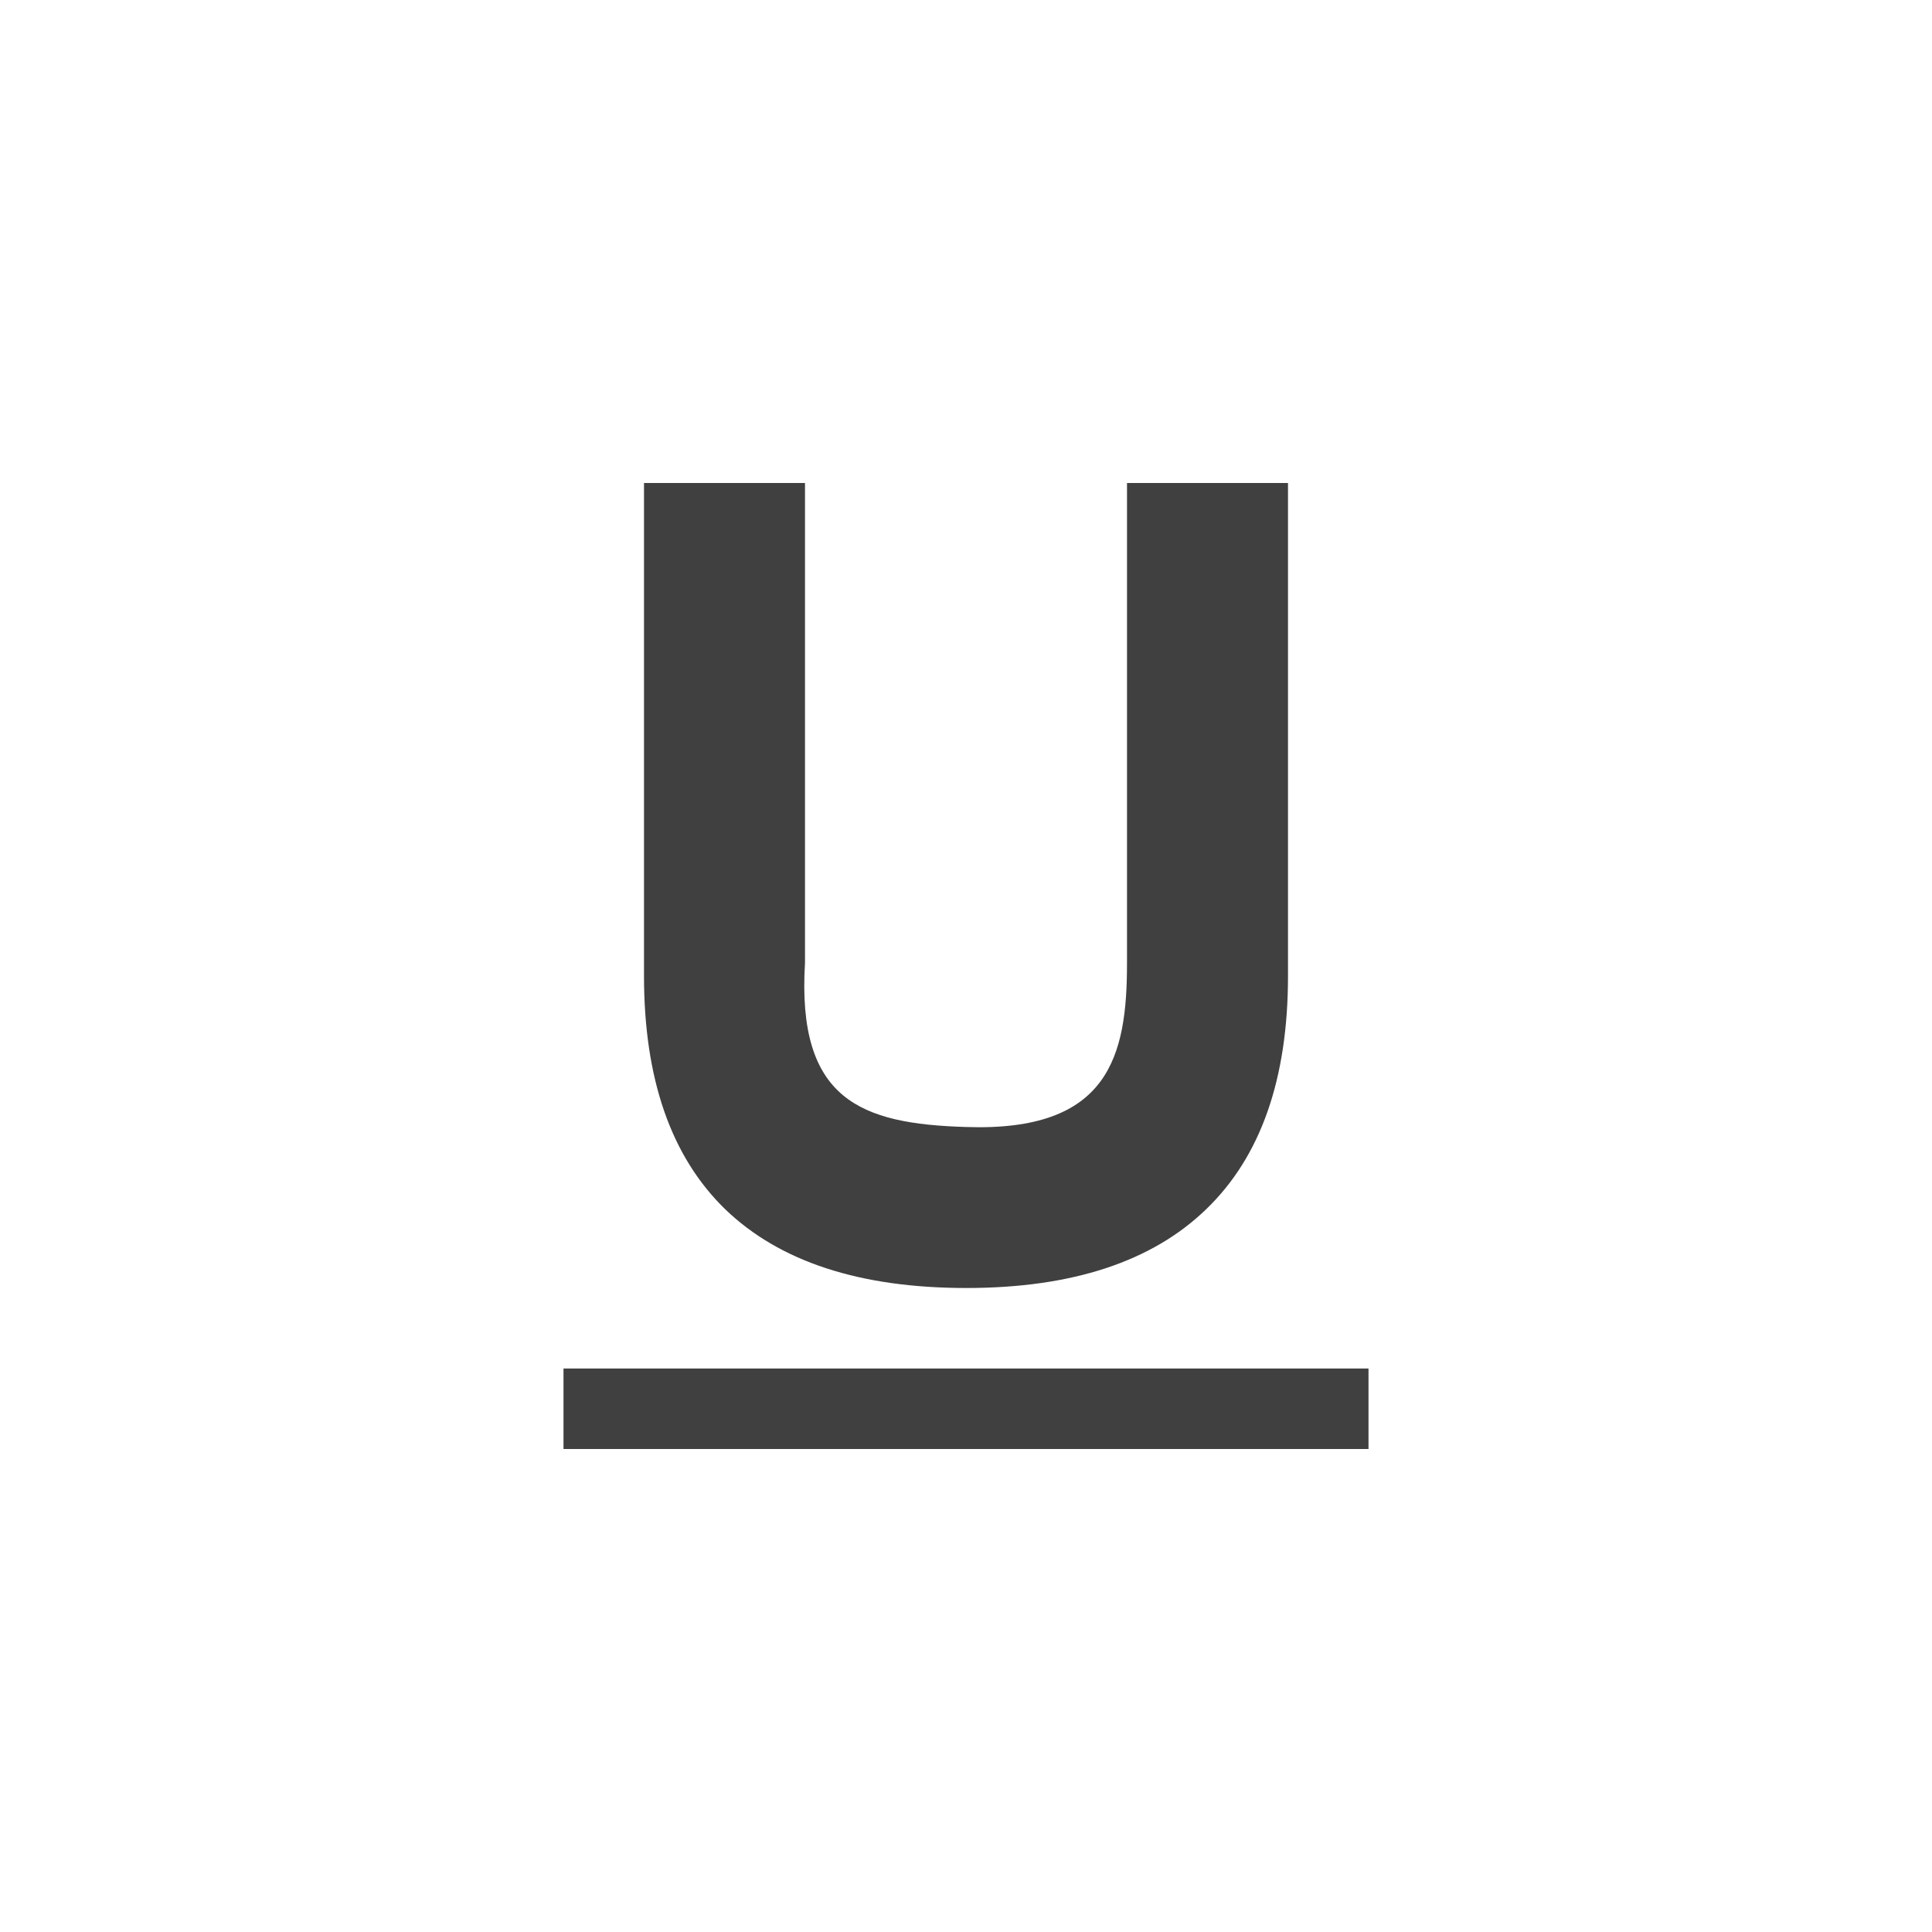
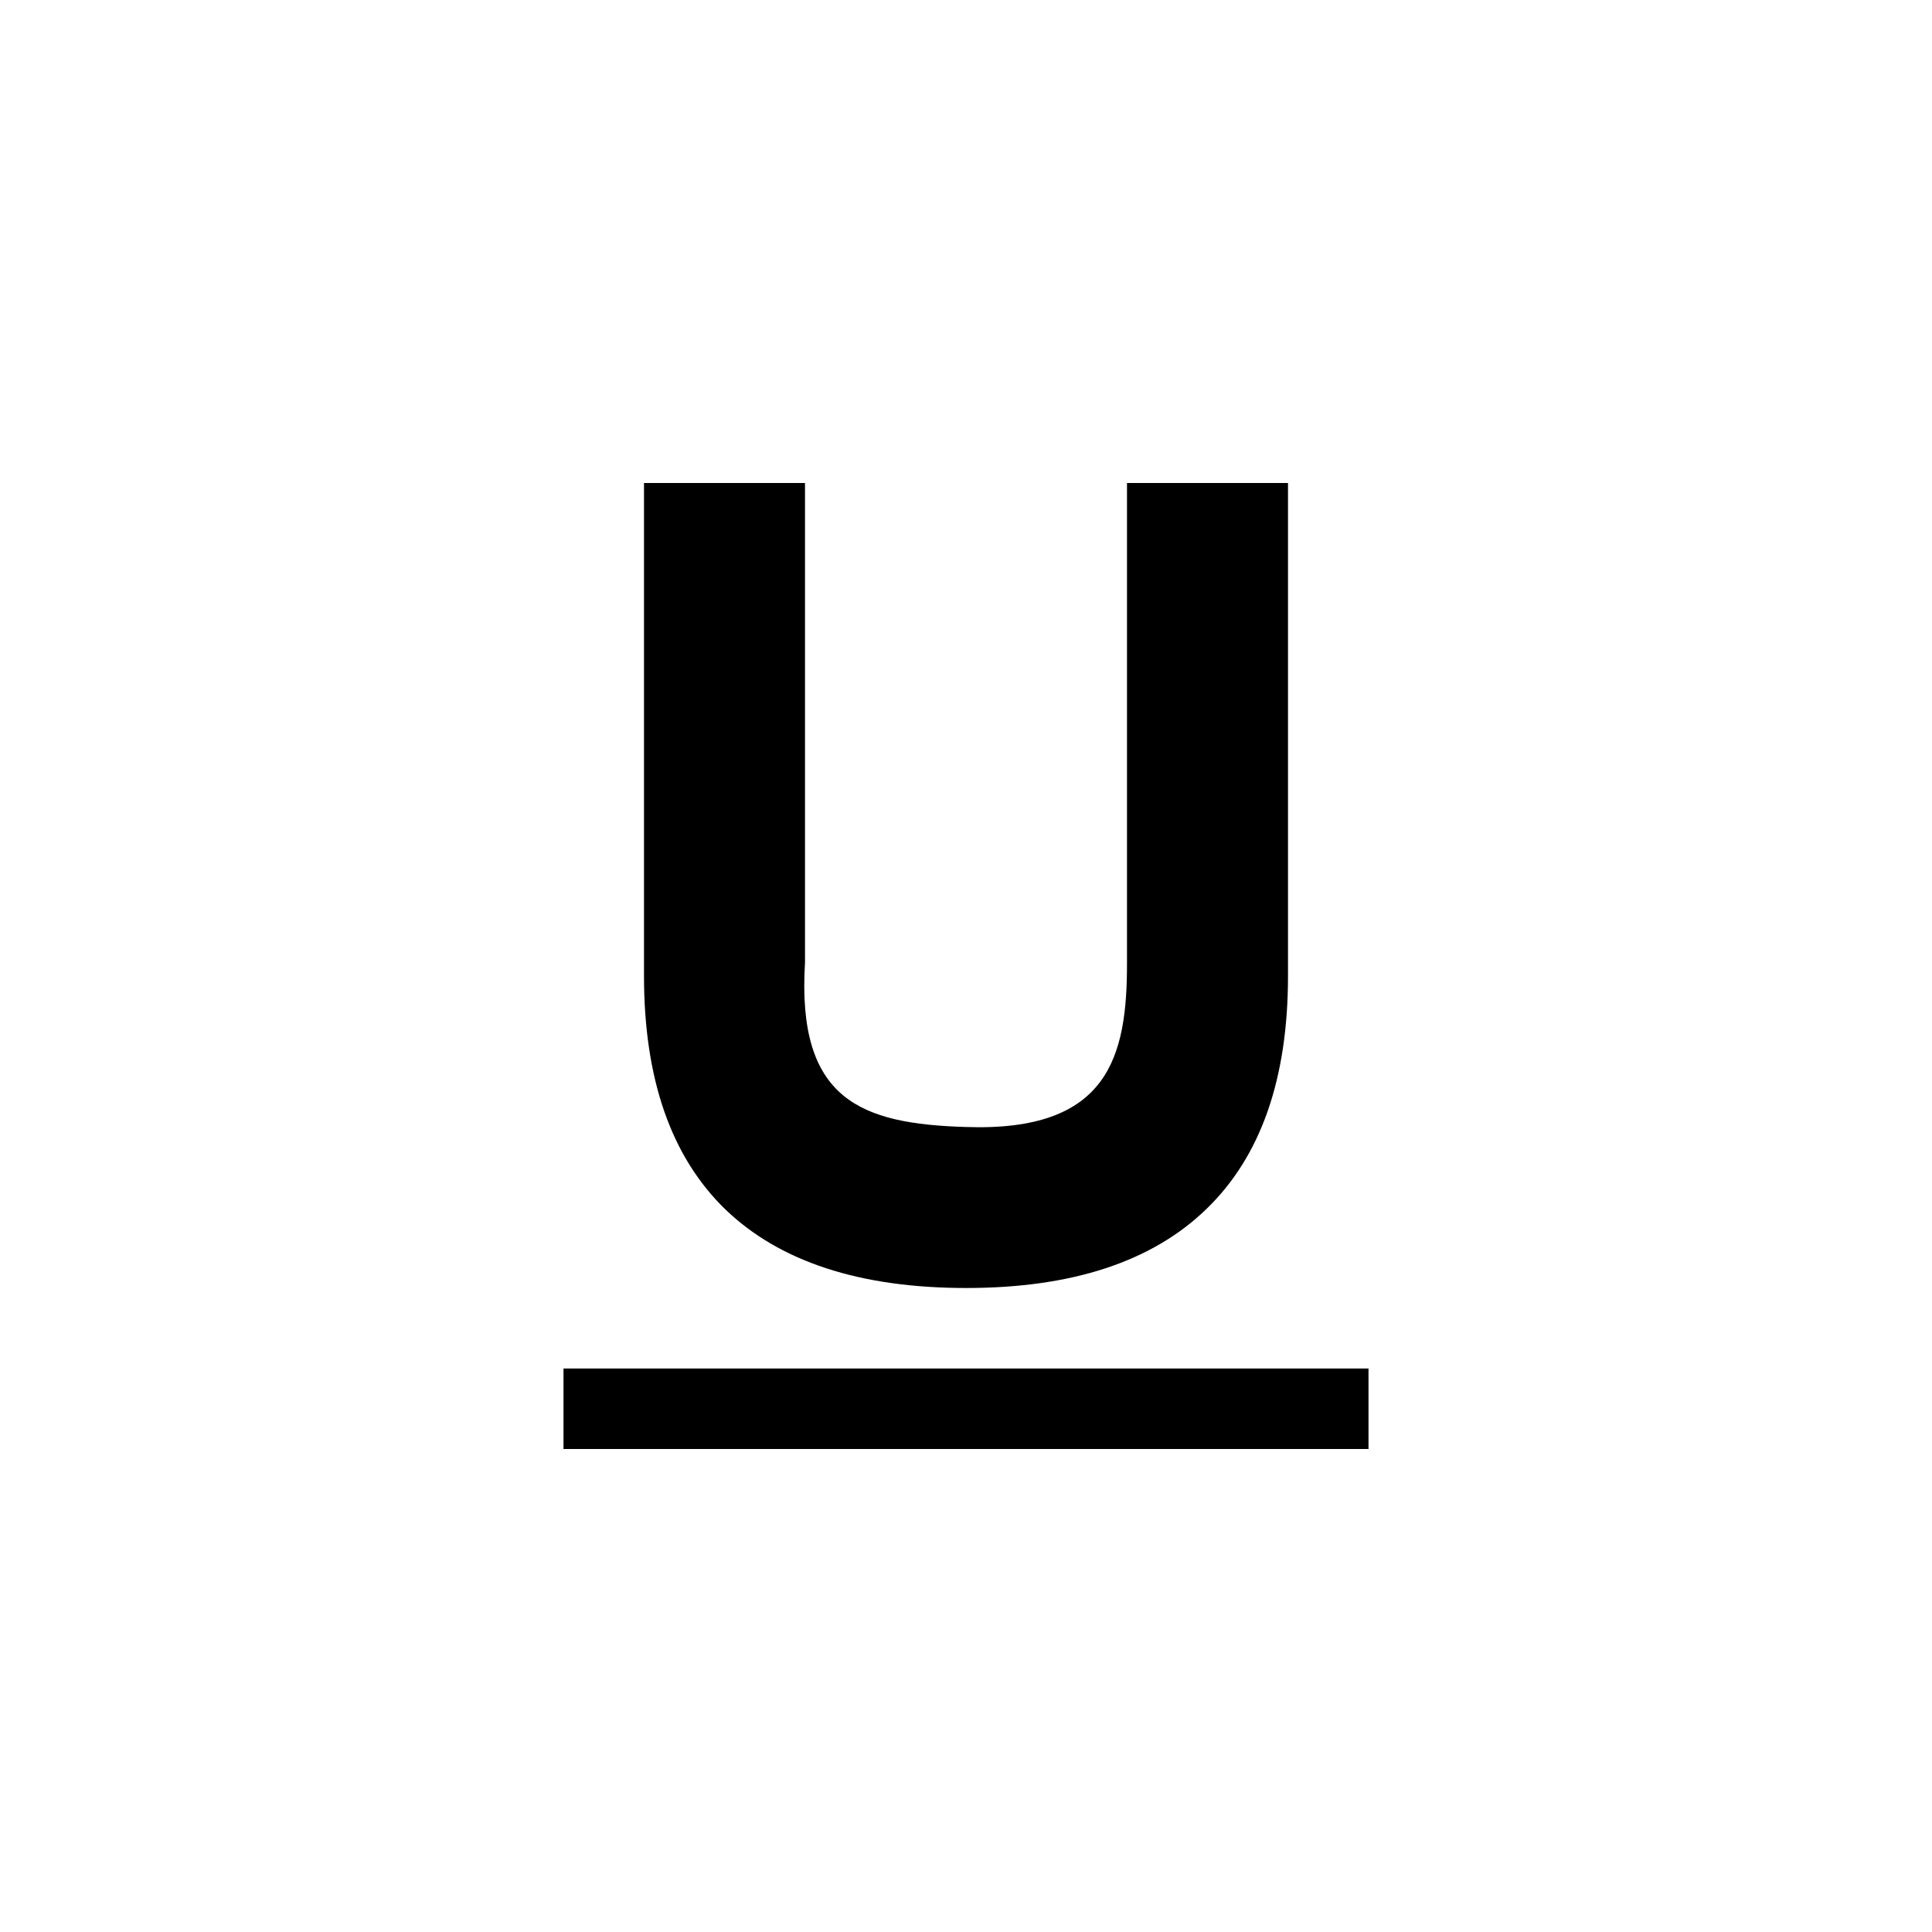
<svg xmlns="http://www.w3.org/2000/svg" width="24" height="24" viewBox="0 0 24 24">
-   <g id="underline-u" opacity=".75">
+   <g id="underline-u">
    <path id="u" d="M8 6h2v5.959c-.104 1.707.695 2.002 2 2.041 1.777.062 2.002-.879 2-2.041v-5.959h2v6.123c0 1.279-.338 2.245-1.016 2.898-.672.651-1.666.979-2.98.979-1.32 0-2.319-.326-2.996-.979-.672-.653-1.008-1.619-1.008-2.898v-6.123" />
    <path id="underline" d="M7 17h10v1h-10v-1z" />
  </g>
</svg>
